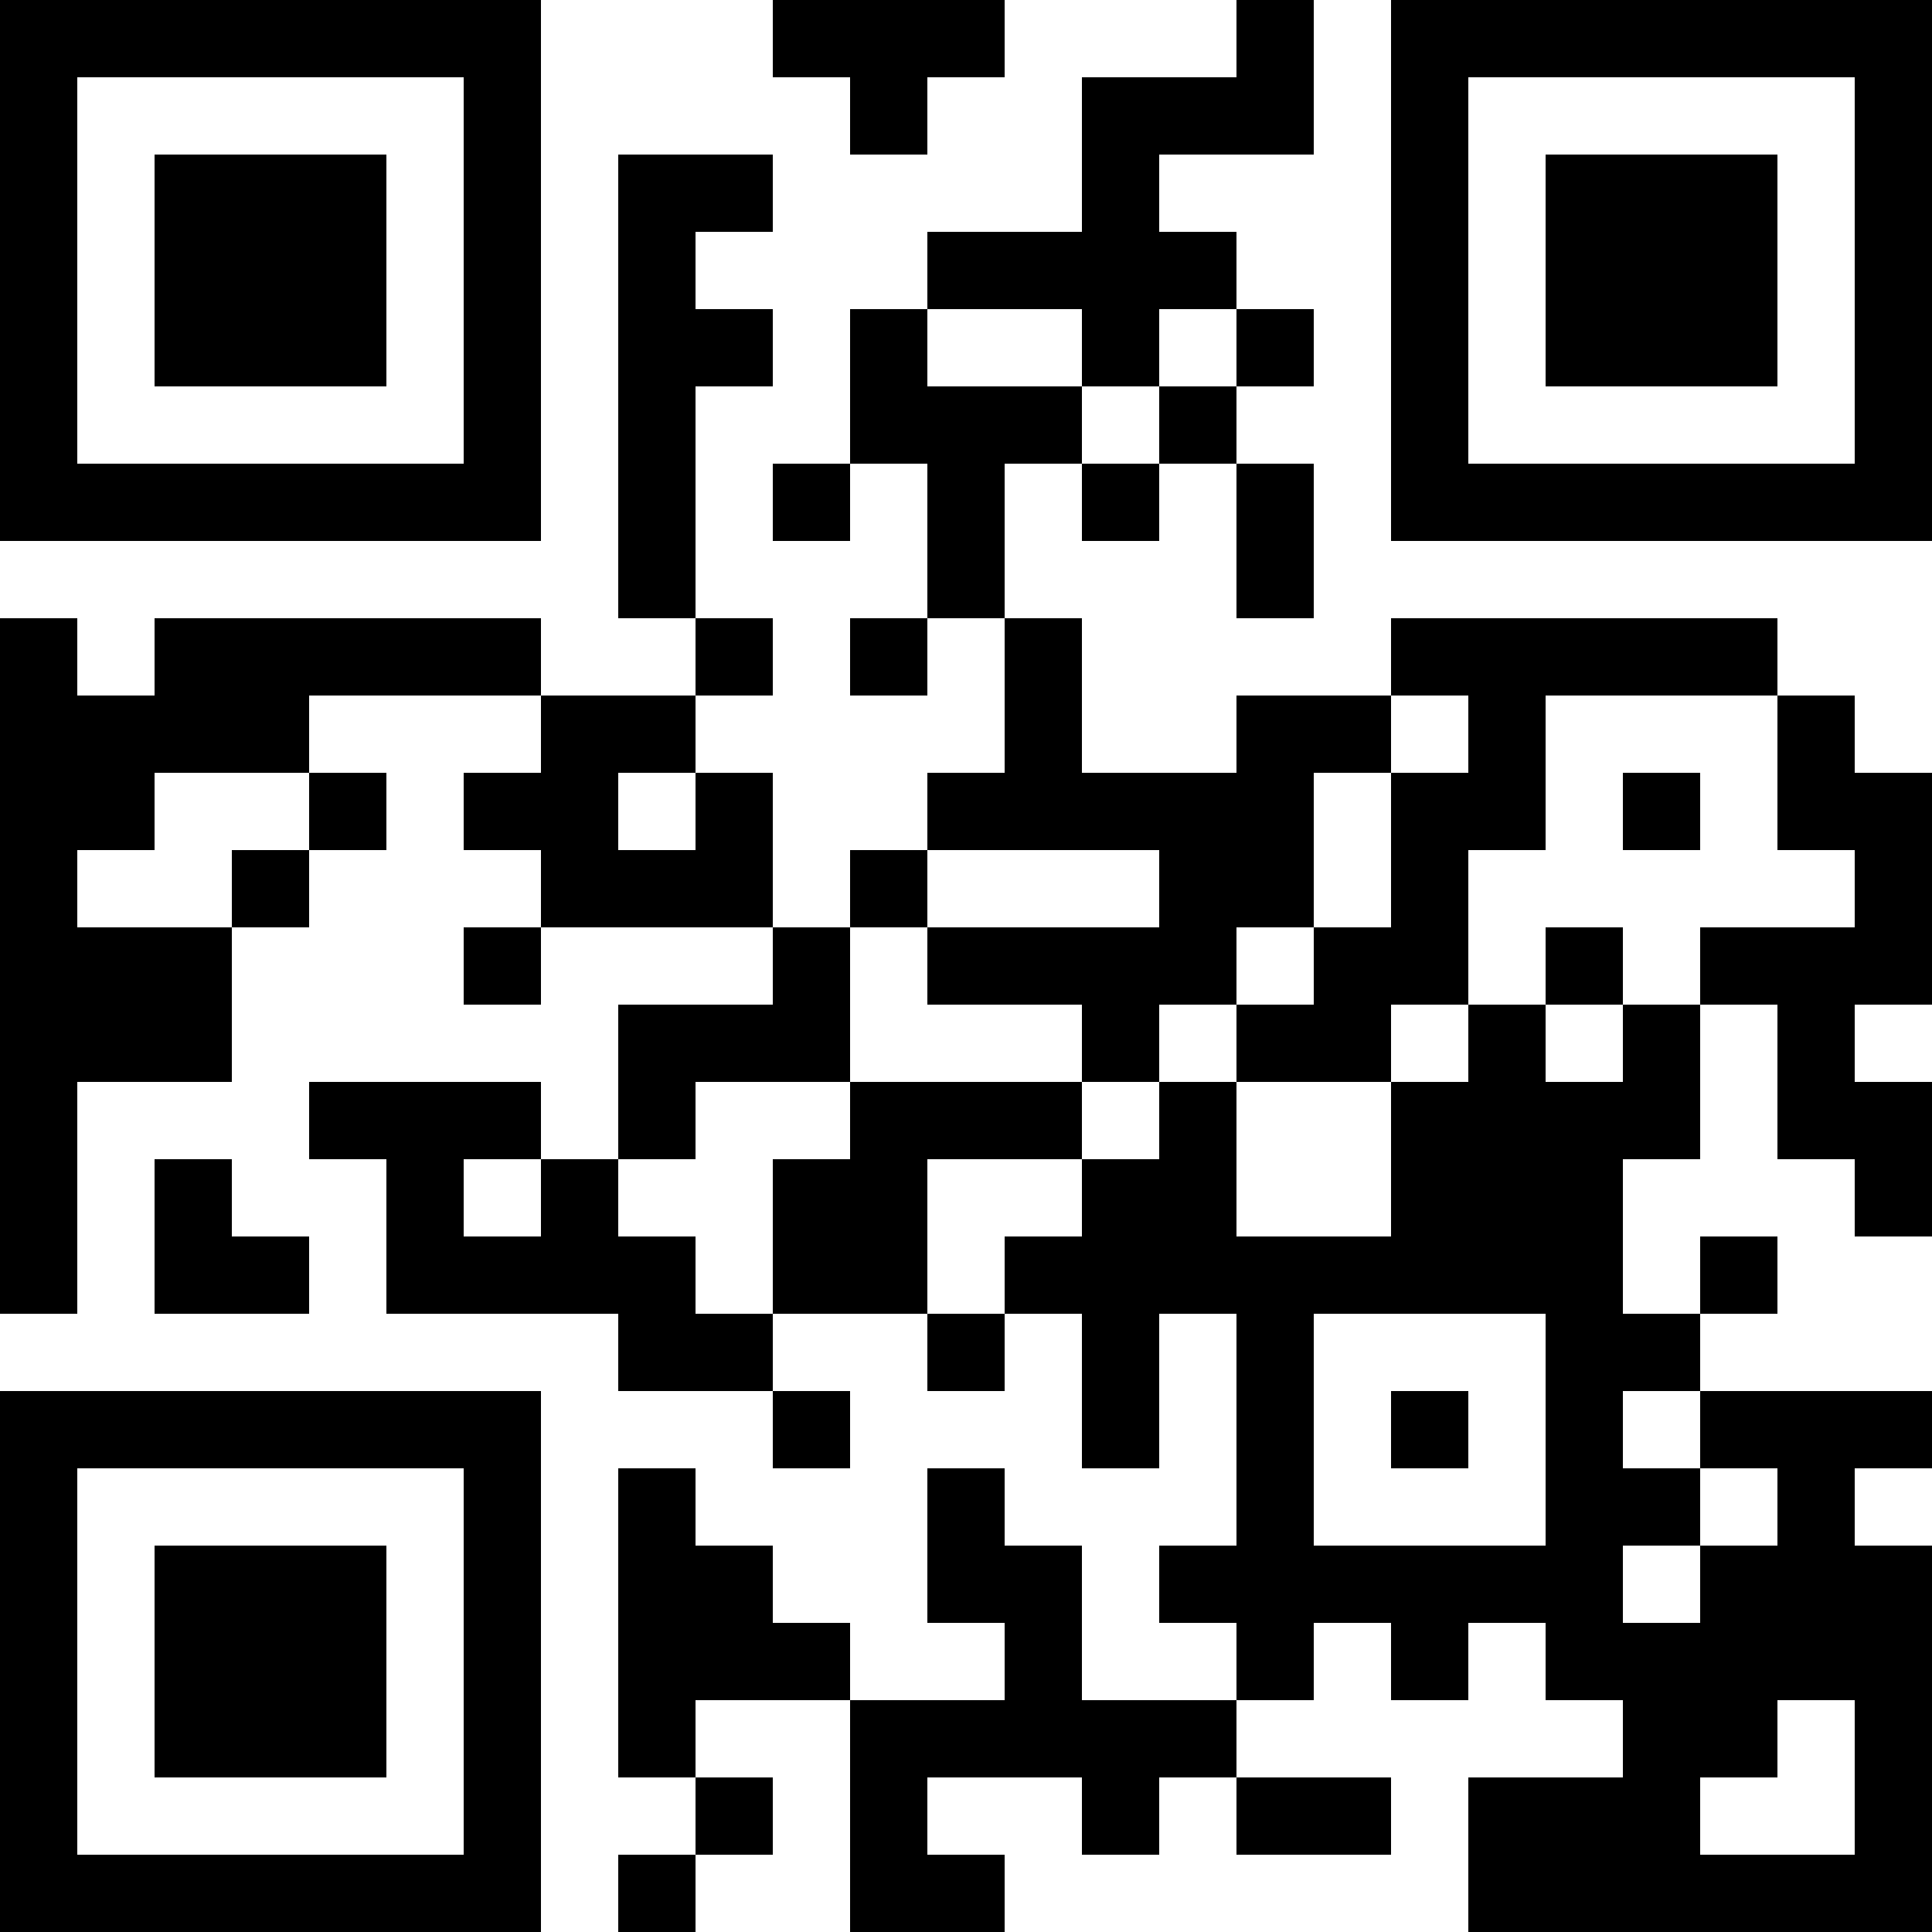
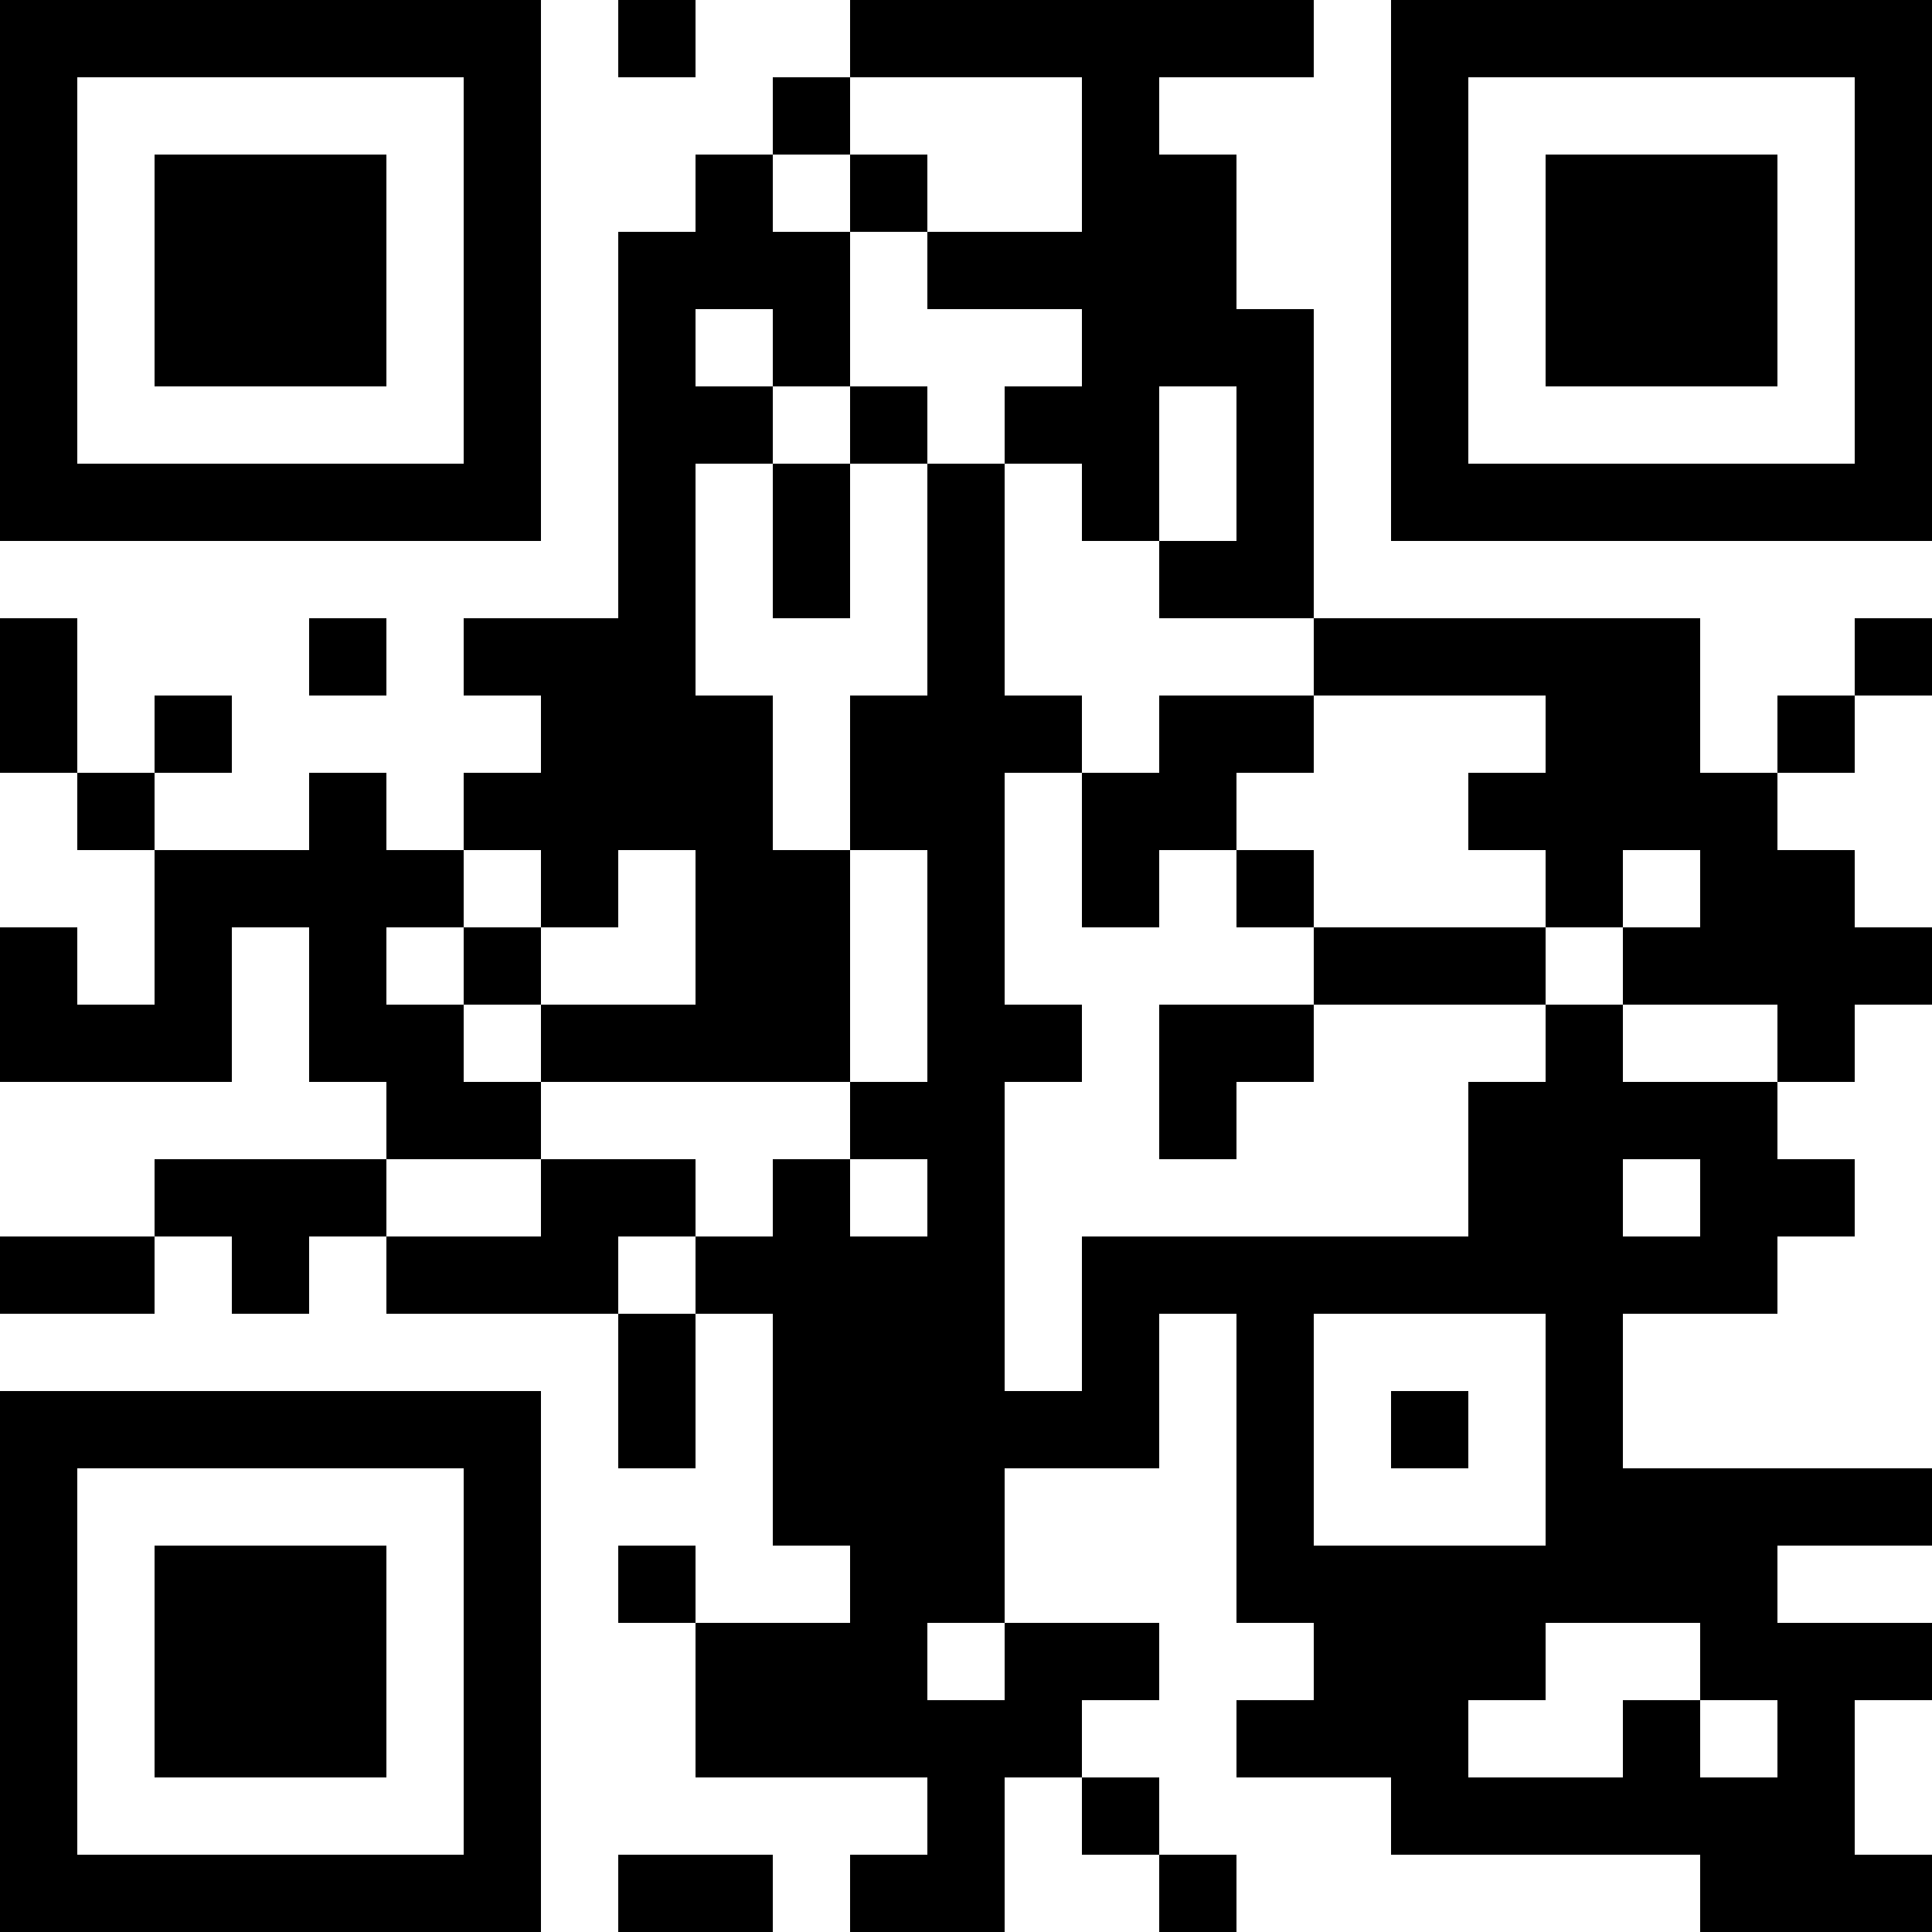
<svg xmlns="http://www.w3.org/2000/svg" width="25mm" height="25mm" version="1.1" viewBox="0 0 25 25">
-   <path d="M0,0H1V1H0zM1,0H2V1H1zM2,0H3V1H2zM3,0H4V1H3zM4,0H5V1H4zM5,0H6V1H5zM6,0H7V1H6zM10,0H11V1H10zM11,0H12V1H11zM12,0H13V1H12zM16,0H17V1H16zM18,0H19V1H18zM19,0H20V1H19zM20,0H21V1H20zM21,0H22V1H21zM22,0H23V1H22zM23,0H24V1H23zM24,0H25V1H24zM0,1H1V2H0zM6,1H7V2H6zM11,1H12V2H11zM14,1H15V2H14zM15,1H16V2H15zM16,1H17V2H16zM18,1H19V2H18zM24,1H25V2H24zM0,2H1V3H0zM2,2H3V3H2zM3,2H4V3H3zM4,2H5V3H4zM6,2H7V3H6zM8,2H9V3H8zM9,2H10V3H9zM14,2H15V3H14zM18,2H19V3H18zM20,2H21V3H20zM21,2H22V3H21zM22,2H23V3H22zM24,2H25V3H24zM0,3H1V4H0zM2,3H3V4H2zM3,3H4V4H3zM4,3H5V4H4zM6,3H7V4H6zM8,3H9V4H8zM12,3H13V4H12zM13,3H14V4H13zM14,3H15V4H14zM15,3H16V4H15zM18,3H19V4H18zM20,3H21V4H20zM21,3H22V4H21zM22,3H23V4H22zM24,3H25V4H24zM0,4H1V5H0zM2,4H3V5H2zM3,4H4V5H3zM4,4H5V5H4zM6,4H7V5H6zM8,4H9V5H8zM9,4H10V5H9zM11,4H12V5H11zM14,4H15V5H14zM16,4H17V5H16zM18,4H19V5H18zM20,4H21V5H20zM21,4H22V5H21zM22,4H23V5H22zM24,4H25V5H24zM0,5H1V6H0zM6,5H7V6H6zM8,5H9V6H8zM11,5H12V6H11zM12,5H13V6H12zM13,5H14V6H13zM15,5H16V6H15zM18,5H19V6H18zM24,5H25V6H24zM0,6H1V7H0zM1,6H2V7H1zM2,6H3V7H2zM3,6H4V7H3zM4,6H5V7H4zM5,6H6V7H5zM6,6H7V7H6zM8,6H9V7H8zM10,6H11V7H10zM12,6H13V7H12zM14,6H15V7H14zM16,6H17V7H16zM18,6H19V7H18zM19,6H20V7H19zM20,6H21V7H20zM21,6H22V7H21zM22,6H23V7H22zM23,6H24V7H23zM24,6H25V7H24zM8,7H9V8H8zM12,7H13V8H12zM16,7H17V8H16zM0,8H1V9H0zM2,8H3V9H2zM3,8H4V9H3zM4,8H5V9H4zM5,8H6V9H5zM6,8H7V9H6zM9,8H10V9H9zM11,8H12V9H11zM13,8H14V9H13zM18,8H19V9H18zM19,8H20V9H19zM20,8H21V9H20zM21,8H22V9H21zM22,8H23V9H22zM0,9H1V10H0zM1,9H2V10H1zM2,9H3V10H2zM3,9H4V10H3zM7,9H8V10H7zM8,9H9V10H8zM13,9H14V10H13zM16,9H17V10H16zM17,9H18V10H17zM19,9H20V10H19zM23,9H24V10H23zM0,10H1V11H0zM1,10H2V11H1zM4,10H5V11H4zM6,10H7V11H6zM7,10H8V11H7zM9,10H10V11H9zM12,10H13V11H12zM13,10H14V11H13zM14,10H15V11H14zM15,10H16V11H15zM16,10H17V11H16zM18,10H19V11H18zM19,10H20V11H19zM21,10H22V11H21zM23,10H24V11H23zM24,10H25V11H24zM0,11H1V12H0zM3,11H4V12H3zM7,11H8V12H7zM8,11H9V12H8zM9,11H10V12H9zM11,11H12V12H11zM15,11H16V12H15zM16,11H17V12H16zM18,11H19V12H18zM24,11H25V12H24zM0,12H1V13H0zM1,12H2V13H1zM2,12H3V13H2zM6,12H7V13H6zM10,12H11V13H10zM12,12H13V13H12zM13,12H14V13H13zM14,12H15V13H14zM15,12H16V13H15zM17,12H18V13H17zM18,12H19V13H18zM20,12H21V13H20zM22,12H23V13H22zM23,12H24V13H23zM24,12H25V13H24zM0,13H1V14H0zM1,13H2V14H1zM2,13H3V14H2zM8,13H9V14H8zM9,13H10V14H9zM10,13H11V14H10zM14,13H15V14H14zM16,13H17V14H16zM17,13H18V14H17zM19,13H20V14H19zM21,13H22V14H21zM23,13H24V14H23zM0,14H1V15H0zM4,14H5V15H4zM5,14H6V15H5zM6,14H7V15H6zM8,14H9V15H8zM11,14H12V15H11zM12,14H13V15H12zM13,14H14V15H13zM15,14H16V15H15zM18,14H19V15H18zM19,14H20V15H19zM20,14H21V15H20zM21,14H22V15H21zM23,14H24V15H23zM24,14H25V15H24zM0,15H1V16H0zM2,15H3V16H2zM5,15H6V16H5zM7,15H8V16H7zM10,15H11V16H10zM11,15H12V16H11zM14,15H15V16H14zM15,15H16V16H15zM18,15H19V16H18zM19,15H20V16H19zM20,15H21V16H20zM24,15H25V16H24zM0,16H1V17H0zM2,16H3V17H2zM3,16H4V17H3zM5,16H6V17H5zM6,16H7V17H6zM7,16H8V17H7zM8,16H9V17H8zM10,16H11V17H10zM11,16H12V17H11zM13,16H14V17H13zM14,16H15V17H14zM15,16H16V17H15zM16,16H17V17H16zM17,16H18V17H17zM18,16H19V17H18zM19,16H20V17H19zM20,16H21V17H20zM22,16H23V17H22zM8,17H9V18H8zM9,17H10V18H9zM12,17H13V18H12zM14,17H15V18H14zM16,17H17V18H16zM20,17H21V18H20zM21,17H22V18H21zM0,18H1V19H0zM1,18H2V19H1zM2,18H3V19H2zM3,18H4V19H3zM4,18H5V19H4zM5,18H6V19H5zM6,18H7V19H6zM10,18H11V19H10zM14,18H15V19H14zM16,18H17V19H16zM18,18H19V19H18zM20,18H21V19H20zM22,18H23V19H22zM23,18H24V19H23zM24,18H25V19H24zM0,19H1V20H0zM6,19H7V20H6zM8,19H9V20H8zM12,19H13V20H12zM16,19H17V20H16zM20,19H21V20H20zM21,19H22V20H21zM23,19H24V20H23zM0,20H1V21H0zM2,20H3V21H2zM3,20H4V21H3zM4,20H5V21H4zM6,20H7V21H6zM8,20H9V21H8zM9,20H10V21H9zM12,20H13V21H12zM13,20H14V21H13zM15,20H16V21H15zM16,20H17V21H16zM17,20H18V21H17zM18,20H19V21H18zM19,20H20V21H19zM20,20H21V21H20zM22,20H23V21H22zM23,20H24V21H23zM24,20H25V21H24zM0,21H1V22H0zM2,21H3V22H2zM3,21H4V22H3zM4,21H5V22H4zM6,21H7V22H6zM8,21H9V22H8zM9,21H10V22H9zM10,21H11V22H10zM13,21H14V22H13zM16,21H17V22H16zM18,21H19V22H18zM20,21H21V22H20zM21,21H22V22H21zM22,21H23V22H22zM23,21H24V22H23zM24,21H25V22H24zM0,22H1V23H0zM2,22H3V23H2zM3,22H4V23H3zM4,22H5V23H4zM6,22H7V23H6zM8,22H9V23H8zM11,22H12V23H11zM12,22H13V23H12zM13,22H14V23H13zM14,22H15V23H14zM15,22H16V23H15zM21,22H22V23H21zM22,22H23V23H22zM24,22H25V23H24zM0,23H1V24H0zM6,23H7V24H6zM9,23H10V24H9zM11,23H12V24H11zM14,23H15V24H14zM16,23H17V24H16zM17,23H18V24H17zM19,23H20V24H19zM20,23H21V24H20zM21,23H22V24H21zM24,23H25V24H24zM0,24H1V25H0zM1,24H2V25H1zM2,24H3V25H2zM3,24H4V25H3zM4,24H5V25H4zM5,24H6V25H5zM6,24H7V25H6zM8,24H9V25H8zM11,24H12V25H11zM12,24H13V25H12zM19,24H20V25H19zM20,24H21V25H20zM21,24H22V25H21zM22,24H23V25H22zM23,24H24V25H23zM24,24H25V25H24z" id="qr-path" fill="#000000" fill-opacity="1" fill-rule="nonzero" stroke="none" />
+   <path d="M0,0H1V1H0zM1,0H2V1H1zM2,0H3V1H2zM3,0H4V1H3zM4,0H5V1H4zM5,0H6V1H5zM6,0H7V1H6zM8,0H9V1H8zM11,0H12V1H11zM12,0H13V1H12zM13,0H14V1H13zM14,0H15V1H14zM15,0H16V1H15zM16,0H17V1H16zM18,0H19V1H18zM19,0H20V1H19zM20,0H21V1H20zM21,0H22V1H21zM22,0H23V1H22zM23,0H24V1H23zM24,0H25V1H24zM0,1H1V2H0zM6,1H7V2H6zM10,1H11V2H10zM14,1H15V2H14zM18,1H19V2H18zM24,1H25V2H24zM0,2H1V3H0zM2,2H3V3H2zM3,2H4V3H3zM4,2H5V3H4zM6,2H7V3H6zM9,2H10V3H9zM11,2H12V3H11zM14,2H15V3H14zM15,2H16V3H15zM18,2H19V3H18zM20,2H21V3H20zM21,2H22V3H21zM22,2H23V3H22zM24,2H25V3H24zM0,3H1V4H0zM2,3H3V4H2zM3,3H4V4H3zM4,3H5V4H4zM6,3H7V4H6zM8,3H9V4H8zM9,3H10V4H9zM10,3H11V4H10zM12,3H13V4H12zM13,3H14V4H13zM14,3H15V4H14zM15,3H16V4H15zM18,3H19V4H18zM20,3H21V4H20zM21,3H22V4H21zM22,3H23V4H22zM24,3H25V4H24zM0,4H1V5H0zM2,4H3V5H2zM3,4H4V5H3zM4,4H5V5H4zM6,4H7V5H6zM8,4H9V5H8zM10,4H11V5H10zM14,4H15V5H14zM15,4H16V5H15zM16,4H17V5H16zM18,4H19V5H18zM20,4H21V5H20zM21,4H22V5H21zM22,4H23V5H22zM24,4H25V5H24zM0,5H1V6H0zM6,5H7V6H6zM8,5H9V6H8zM9,5H10V6H9zM11,5H12V6H11zM13,5H14V6H13zM14,5H15V6H14zM16,5H17V6H16zM18,5H19V6H18zM24,5H25V6H24zM0,6H1V7H0zM1,6H2V7H1zM2,6H3V7H2zM3,6H4V7H3zM4,6H5V7H4zM5,6H6V7H5zM6,6H7V7H6zM8,6H9V7H8zM10,6H11V7H10zM12,6H13V7H12zM14,6H15V7H14zM16,6H17V7H16zM18,6H19V7H18zM19,6H20V7H19zM20,6H21V7H20zM21,6H22V7H21zM22,6H23V7H22zM23,6H24V7H23zM24,6H25V7H24zM8,7H9V8H8zM10,7H11V8H10zM12,7H13V8H12zM15,7H16V8H15zM16,7H17V8H16zM0,8H1V9H0zM4,8H5V9H4zM6,8H7V9H6zM7,8H8V9H7zM8,8H9V9H8zM12,8H13V9H12zM17,8H18V9H17zM18,8H19V9H18zM19,8H20V9H19zM20,8H21V9H20zM21,8H22V9H21zM24,8H25V9H24zM0,9H1V10H0zM2,9H3V10H2zM7,9H8V10H7zM8,9H9V10H8zM9,9H10V10H9zM11,9H12V10H11zM12,9H13V10H12zM13,9H14V10H13zM15,9H16V10H15zM16,9H17V10H16zM20,9H21V10H20zM21,9H22V10H21zM23,9H24V10H23zM1,10H2V11H1zM4,10H5V11H4zM6,10H7V11H6zM7,10H8V11H7zM8,10H9V11H8zM9,10H10V11H9zM11,10H12V11H11zM12,10H13V11H12zM14,10H15V11H14zM15,10H16V11H15zM19,10H20V11H19zM20,10H21V11H20zM21,10H22V11H21zM22,10H23V11H22zM2,11H3V12H2zM3,11H4V12H3zM4,11H5V12H4zM5,11H6V12H5zM7,11H8V12H7zM9,11H10V12H9zM10,11H11V12H10zM12,11H13V12H12zM14,11H15V12H14zM16,11H17V12H16zM20,11H21V12H20zM22,11H23V12H22zM23,11H24V12H23zM0,12H1V13H0zM2,12H3V13H2zM4,12H5V13H4zM6,12H7V13H6zM9,12H10V13H9zM10,12H11V13H10zM12,12H13V13H12zM17,12H18V13H17zM18,12H19V13H18zM19,12H20V13H19zM21,12H22V13H21zM22,12H23V13H22zM23,12H24V13H23zM24,12H25V13H24zM0,13H1V14H0zM1,13H2V14H1zM2,13H3V14H2zM4,13H5V14H4zM5,13H6V14H5zM7,13H8V14H7zM8,13H9V14H8zM9,13H10V14H9zM10,13H11V14H10zM12,13H13V14H12zM13,13H14V14H13zM15,13H16V14H15zM16,13H17V14H16zM20,13H21V14H20zM23,13H24V14H23zM5,14H6V15H5zM6,14H7V15H6zM11,14H12V15H11zM12,14H13V15H12zM15,14H16V15H15zM19,14H20V15H19zM20,14H21V15H20zM21,14H22V15H21zM22,14H23V15H22zM2,15H3V16H2zM3,15H4V16H3zM4,15H5V16H4zM7,15H8V16H7zM8,15H9V16H8zM10,15H11V16H10zM12,15H13V16H12zM19,15H20V16H19zM20,15H21V16H20zM22,15H23V16H22zM23,15H24V16H23zM0,16H1V17H0zM1,16H2V17H1zM3,16H4V17H3zM5,16H6V17H5zM6,16H7V17H6zM7,16H8V17H7zM9,16H10V17H9zM10,16H11V17H10zM11,16H12V17H11zM12,16H13V17H12zM14,16H15V17H14zM15,16H16V17H15zM16,16H17V17H16zM17,16H18V17H17zM18,16H19V17H18zM19,16H20V17H19zM20,16H21V17H20zM21,16H22V17H21zM22,16H23V17H22zM8,17H9V18H8zM10,17H11V18H10zM11,17H12V18H11zM12,17H13V18H12zM14,17H15V18H14zM16,17H17V18H16zM20,17H21V18H20zM0,18H1V19H0zM1,18H2V19H1zM2,18H3V19H2zM3,18H4V19H3zM4,18H5V19H4zM5,18H6V19H5zM6,18H7V19H6zM8,18H9V19H8zM10,18H11V19H10zM11,18H12V19H11zM12,18H13V19H12zM13,18H14V19H13zM14,18H15V19H14zM16,18H17V19H16zM18,18H19V19H18zM20,18H21V19H20zM0,19H1V20H0zM6,19H7V20H6zM10,19H11V20H10zM11,19H12V20H11zM12,19H13V20H12zM16,19H17V20H16zM20,19H21V20H20zM21,19H22V20H21zM22,19H23V20H22zM23,19H24V20H23zM24,19H25V20H24zM0,20H1V21H0zM2,20H3V21H2zM3,20H4V21H3zM4,20H5V21H4zM6,20H7V21H6zM8,20H9V21H8zM11,20H12V21H11zM12,20H13V21H12zM16,20H17V21H16zM17,20H18V21H17zM18,20H19V21H18zM19,20H20V21H19zM20,20H21V21H20zM21,20H22V21H21zM22,20H23V21H22zM0,21H1V22H0zM2,21H3V22H2zM3,21H4V22H3zM4,21H5V22H4zM6,21H7V22H6zM9,21H10V22H9zM10,21H11V22H10zM11,21H12V22H11zM13,21H14V22H13zM14,21H15V22H14zM17,21H18V22H17zM18,21H19V22H18zM19,21H20V22H19zM22,21H23V22H22zM23,21H24V22H23zM24,21H25V22H24zM0,22H1V23H0zM2,22H3V23H2zM3,22H4V23H3zM4,22H5V23H4zM6,22H7V23H6zM9,22H10V23H9zM10,22H11V23H10zM11,22H12V23H11zM12,22H13V23H12zM13,22H14V23H13zM16,22H17V23H16zM17,22H18V23H17zM18,22H19V23H18zM21,22H22V23H21zM23,22H24V23H23zM0,23H1V24H0zM6,23H7V24H6zM12,23H13V24H12zM14,23H15V24H14zM18,23H19V24H18zM19,23H20V24H19zM20,23H21V24H20zM21,23H22V24H21zM22,23H23V24H22zM23,23H24V24H23zM0,24H1V25H0zM1,24H2V25H1zM2,24H3V25H2zM3,24H4V25H3zM4,24H5V25H4zM5,24H6V25H5zM6,24H7V25H6zM8,24H9V25H8zM9,24H10V25H9zM11,24H12V25H11zM12,24H13V25H12zM15,24H16V25H15zM22,24H23V25H22zM23,24H24V25H23zM24,24H25V25H24z" id="qr-path" fill="#000000" fill-opacity="1" fill-rule="nonzero" stroke="none" />
</svg>
